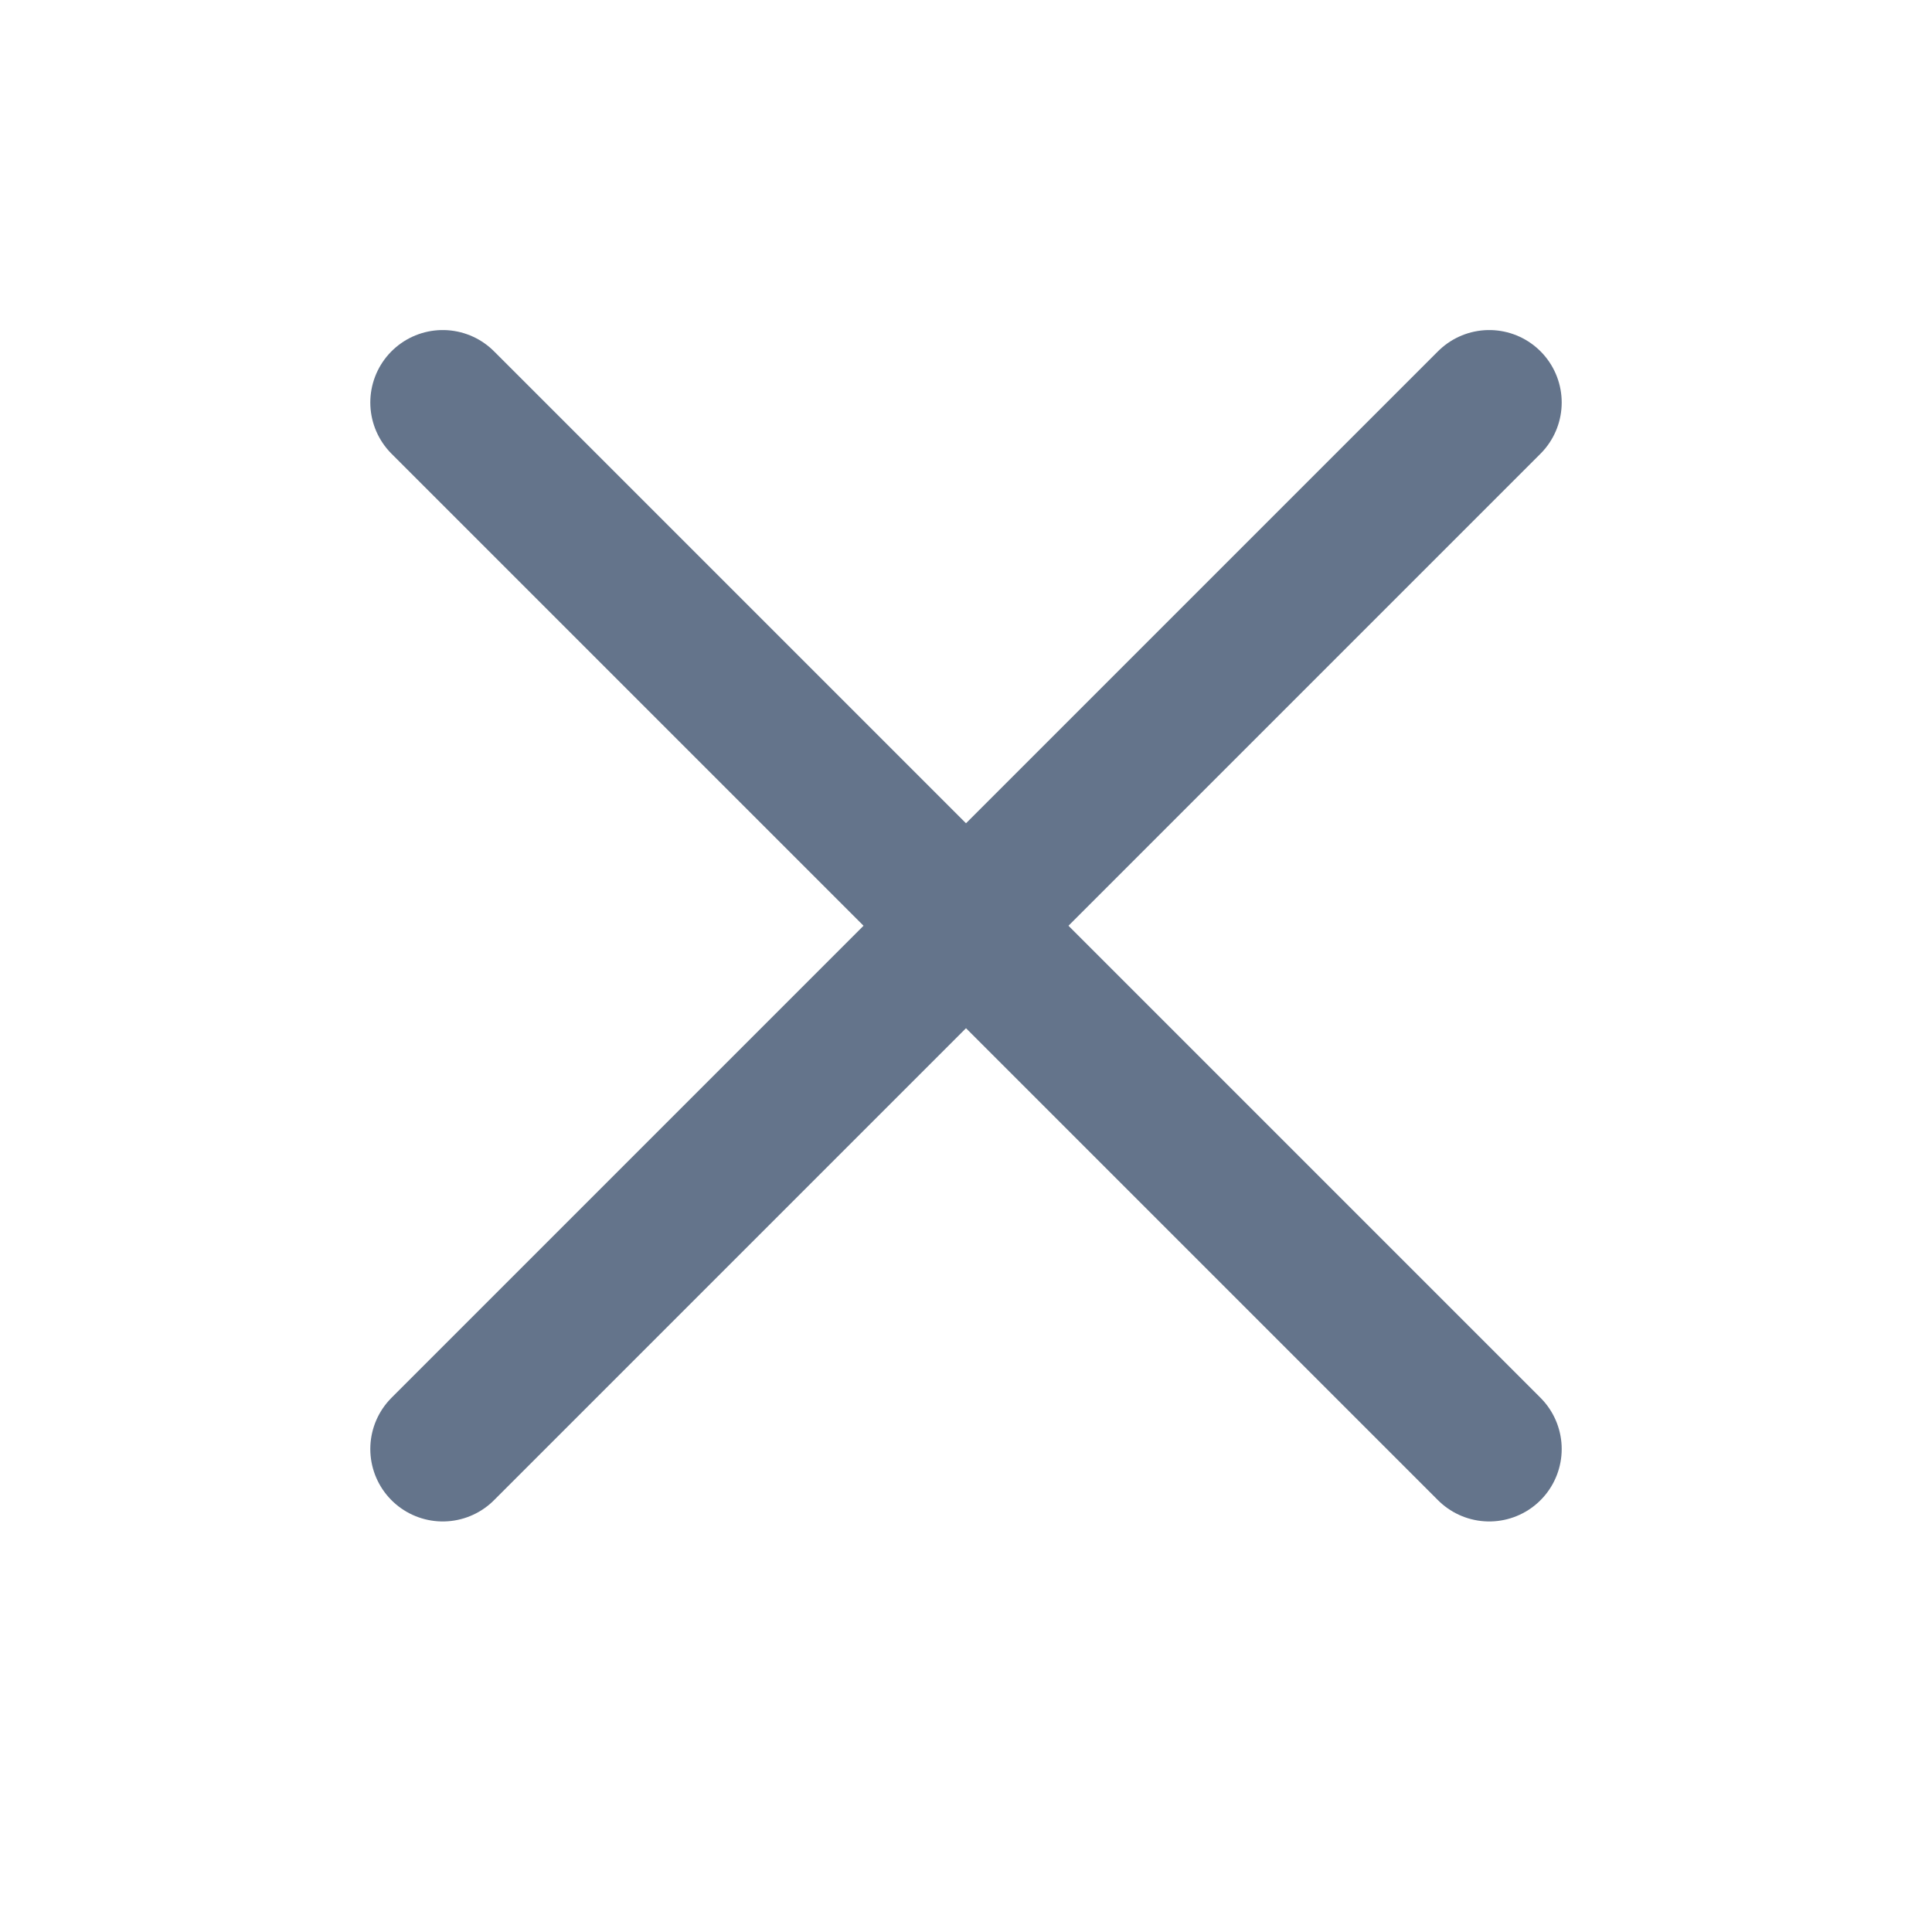
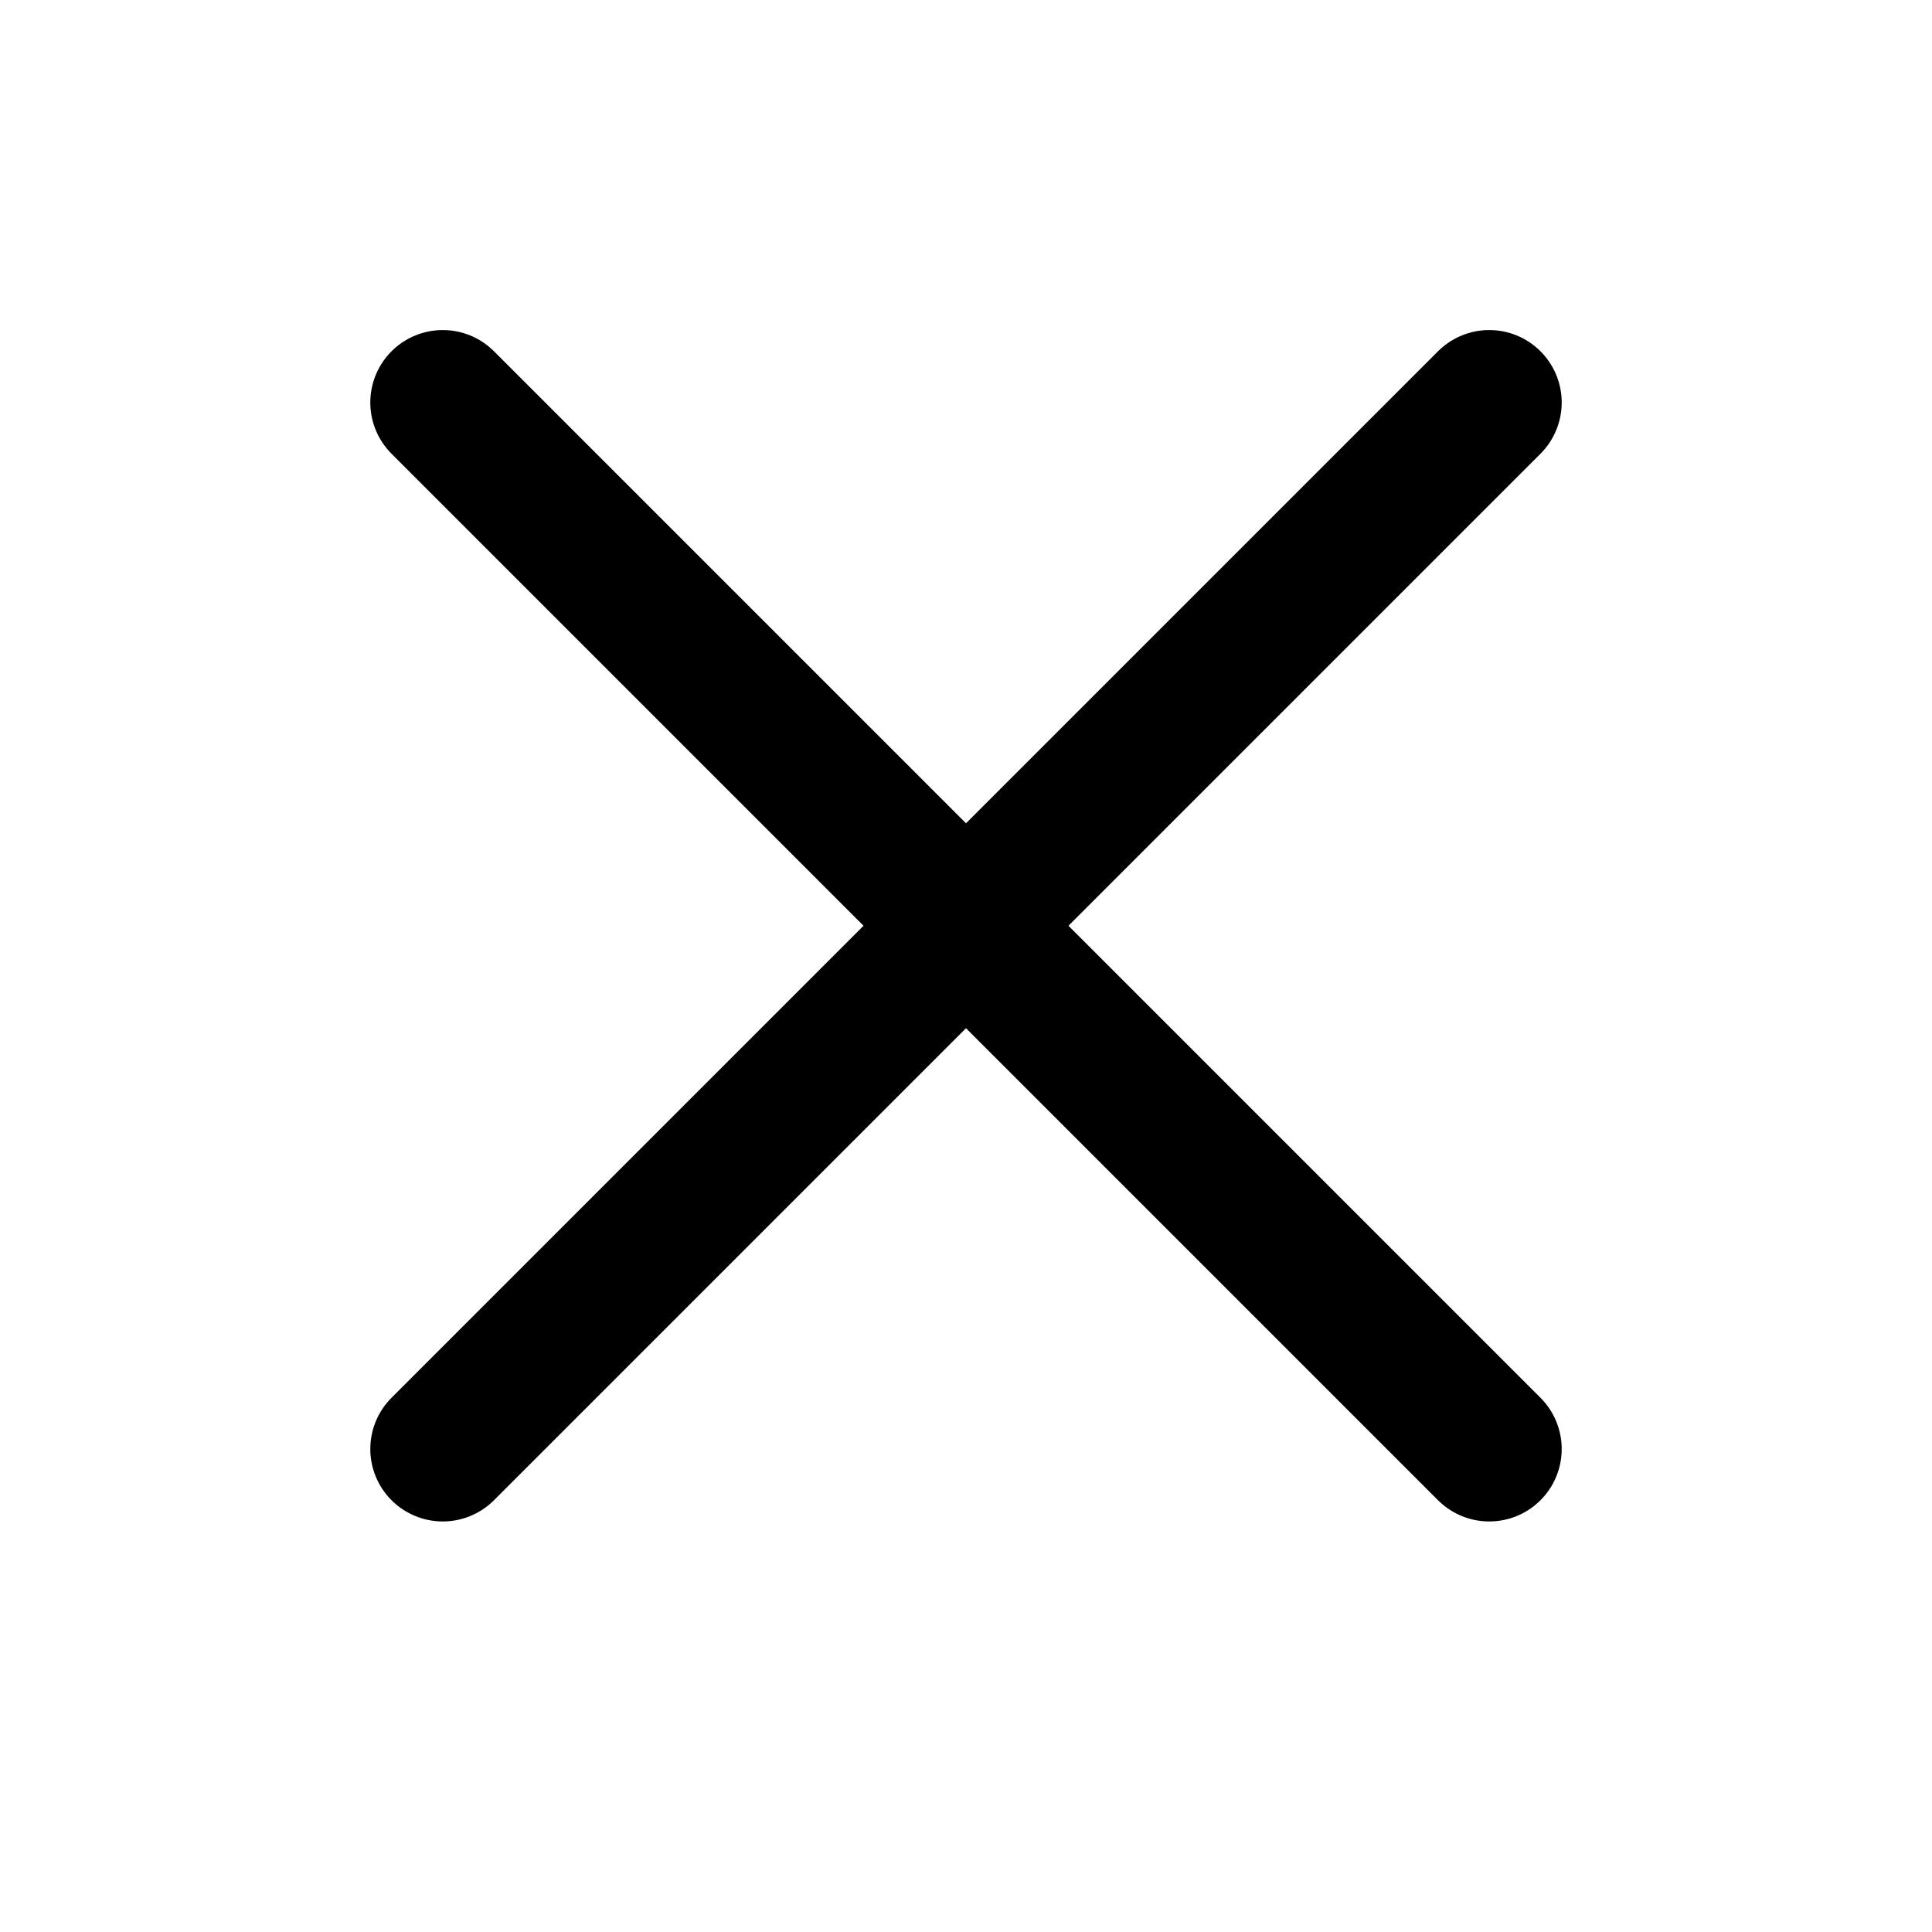
- <svg xmlns="http://www.w3.org/2000/svg" width="24" height="24" viewBox="0 0 24 24" fill="none">
-   <path d="M5.5 5L18.5 18" stroke="#64748B" stroke-width="1.8" stroke-linecap="round" />
-   <path d="M18.5 5L5.5 18" stroke="#64748B" stroke-width="1.8" stroke-linecap="round" />
+ <svg xmlns="http://www.w3.org/2000/svg" width="24" height="24" viewBox="0 0 24 24" fill="currentColor">
+   <path d="M5.5 5L18.5 18" stroke="currentColor" stroke-width="1.8" stroke-linecap="round" />
+   <path d="M18.5 5L5.5 18" stroke="currentColor" stroke-width="1.8" stroke-linecap="round" />
</svg>
